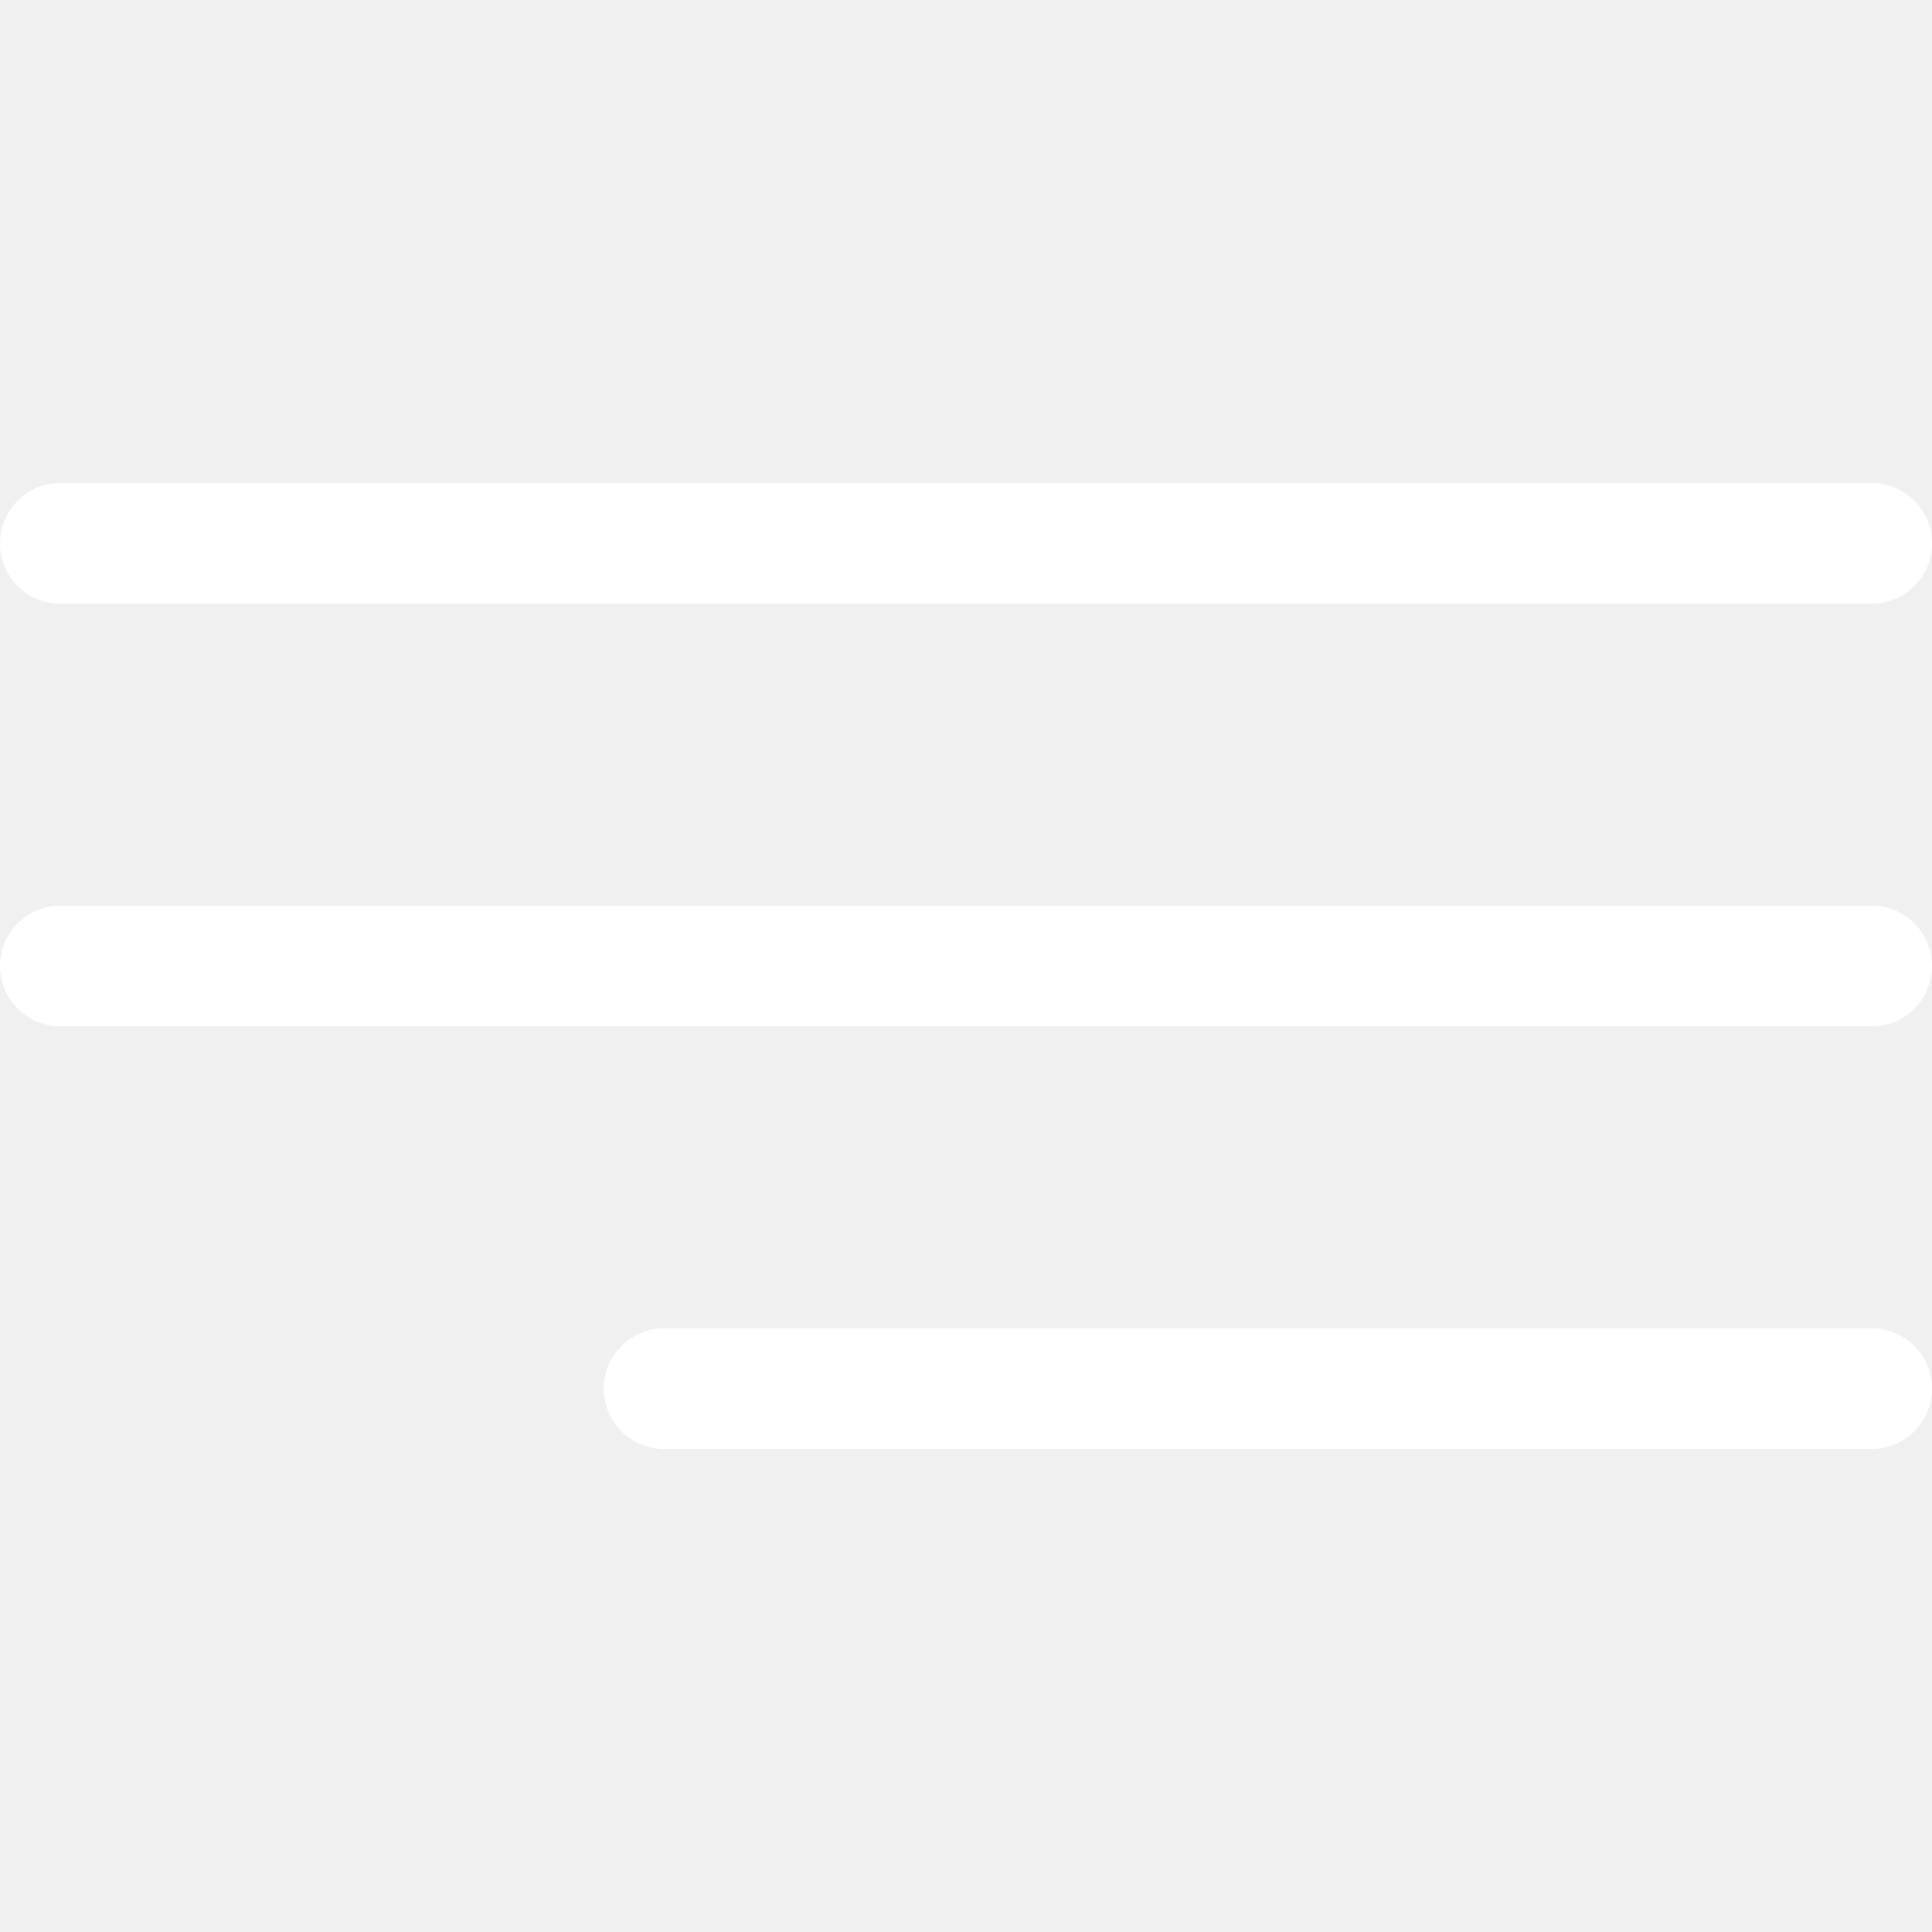
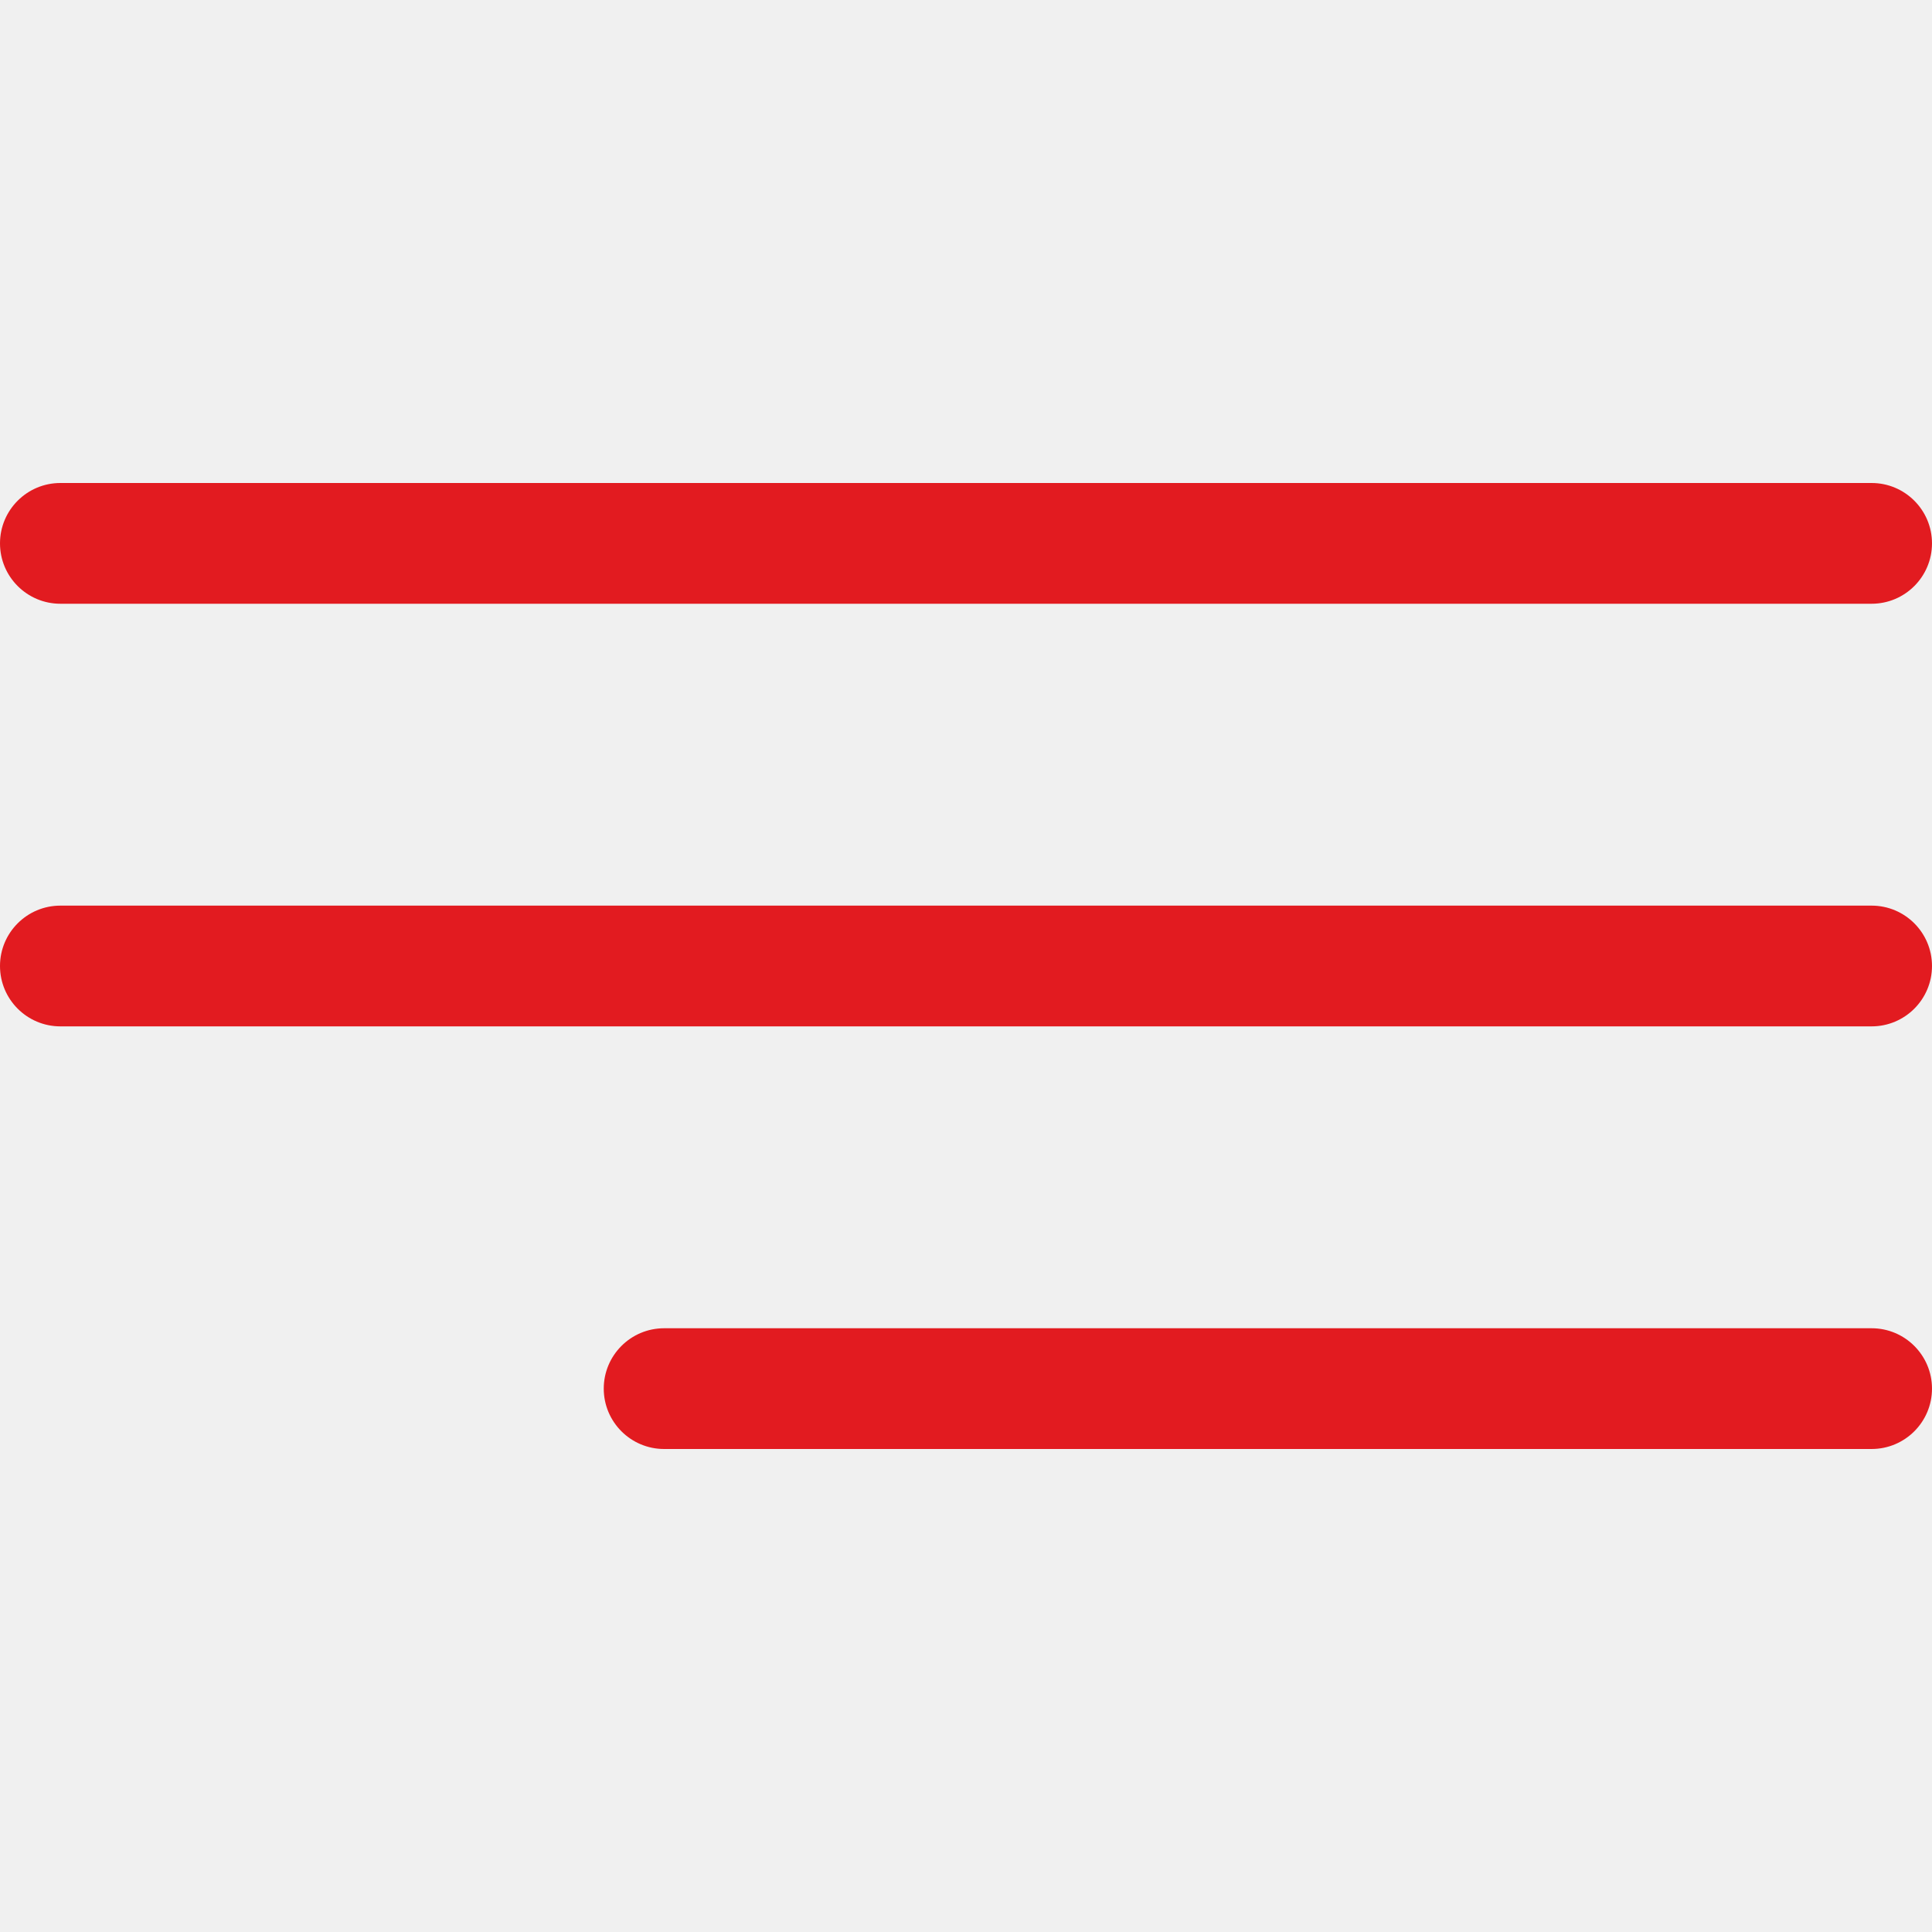
<svg xmlns="http://www.w3.org/2000/svg" version="1.1" id="icon_menu" x="24px" y="24px" viewBox="0 0 384.97 384.97" style="enable-background:new 0 0 384.97 384.97;" xml:space="preserve">
-   <path fill="#fff" d="M12.03,120.303h360.909c6.641,0,12.03-5.39,12.03-12.03c0-6.641-5.39-12.03-12.03-12.03H12.03    c-6.641,0-12.03,5.39-12.03,12.03C0,114.913,5.39,120.303,12.03,120.303z" />
-   <path fill="#fff" d="M372.939,180.455H12.03c-6.641,0-12.03,5.39-12.03,12.03s5.39,12.03,12.03,12.03h360.909c6.641,0,12.03-5.39,12.03-12.03    S379.58,180.455,372.939,180.455z" />
-   <path fill="#fff" d="M372.939,264.667H132.333c-6.641,0-12.03,5.39-12.03,12.03c0,6.641,5.39,12.03,12.03,12.03h240.606    c6.641,0,12.03-5.39,12.03-12.03C384.97,270.056,379.58,264.667,372.939,264.667z" />
+   <path fill="#e21b20" d="M12.03,120.303h360.909c6.641,0,12.03-5.39,12.03-12.03c0-6.641-5.39-12.03-12.03-12.03H12.03    c-6.641,0-12.03,5.39-12.03,12.03C0,114.913,5.39,120.303,12.03,120.303z" />
+   <path fill="#e21b20" d="M372.939,180.455H12.03c-6.641,0-12.03,5.39-12.03,12.03s5.39,12.03,12.03,12.03h360.909c6.641,0,12.03-5.39,12.03-12.03    S379.58,180.455,372.939,180.455z" />
+   <path fill="#e21b20" d="M372.939,264.667H132.333c-6.641,0-12.03,5.39-12.03,12.03c0,6.641,5.39,12.03,12.03,12.03h240.606    c6.641,0,12.03-5.39,12.03-12.03C384.97,270.056,379.58,264.667,372.939,264.667z" />
</svg>
